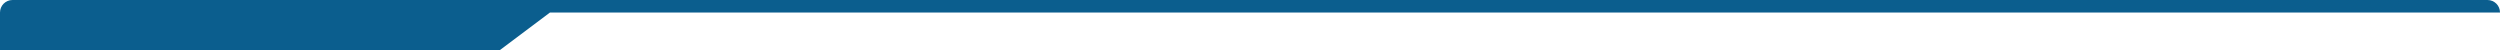
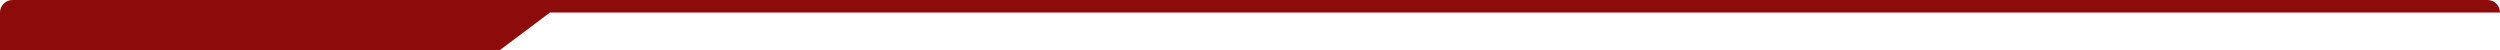
<svg xmlns="http://www.w3.org/2000/svg" width="400" height="8" viewBox="0 0 400 8" fill="none">
-   <path d="M0 2C0 0.895 0.895 0 2 0H88V2L80 8H0V2Z" fill="#0B5E8E" />
-   <path d="M88 0H398C399.105 0 400 0.895 400 2H88V0Z" fill="#0B5E8E" />
+   <path d="M0 2C0 0.895 0.895 0 2 0H88V2L80 8H0V2Z" fill="#8e0b0b" />
+   <path d="M88 0H398C399.105 0 400 0.895 400 2H88V0Z" fill="#8e0b0b" />
</svg>
